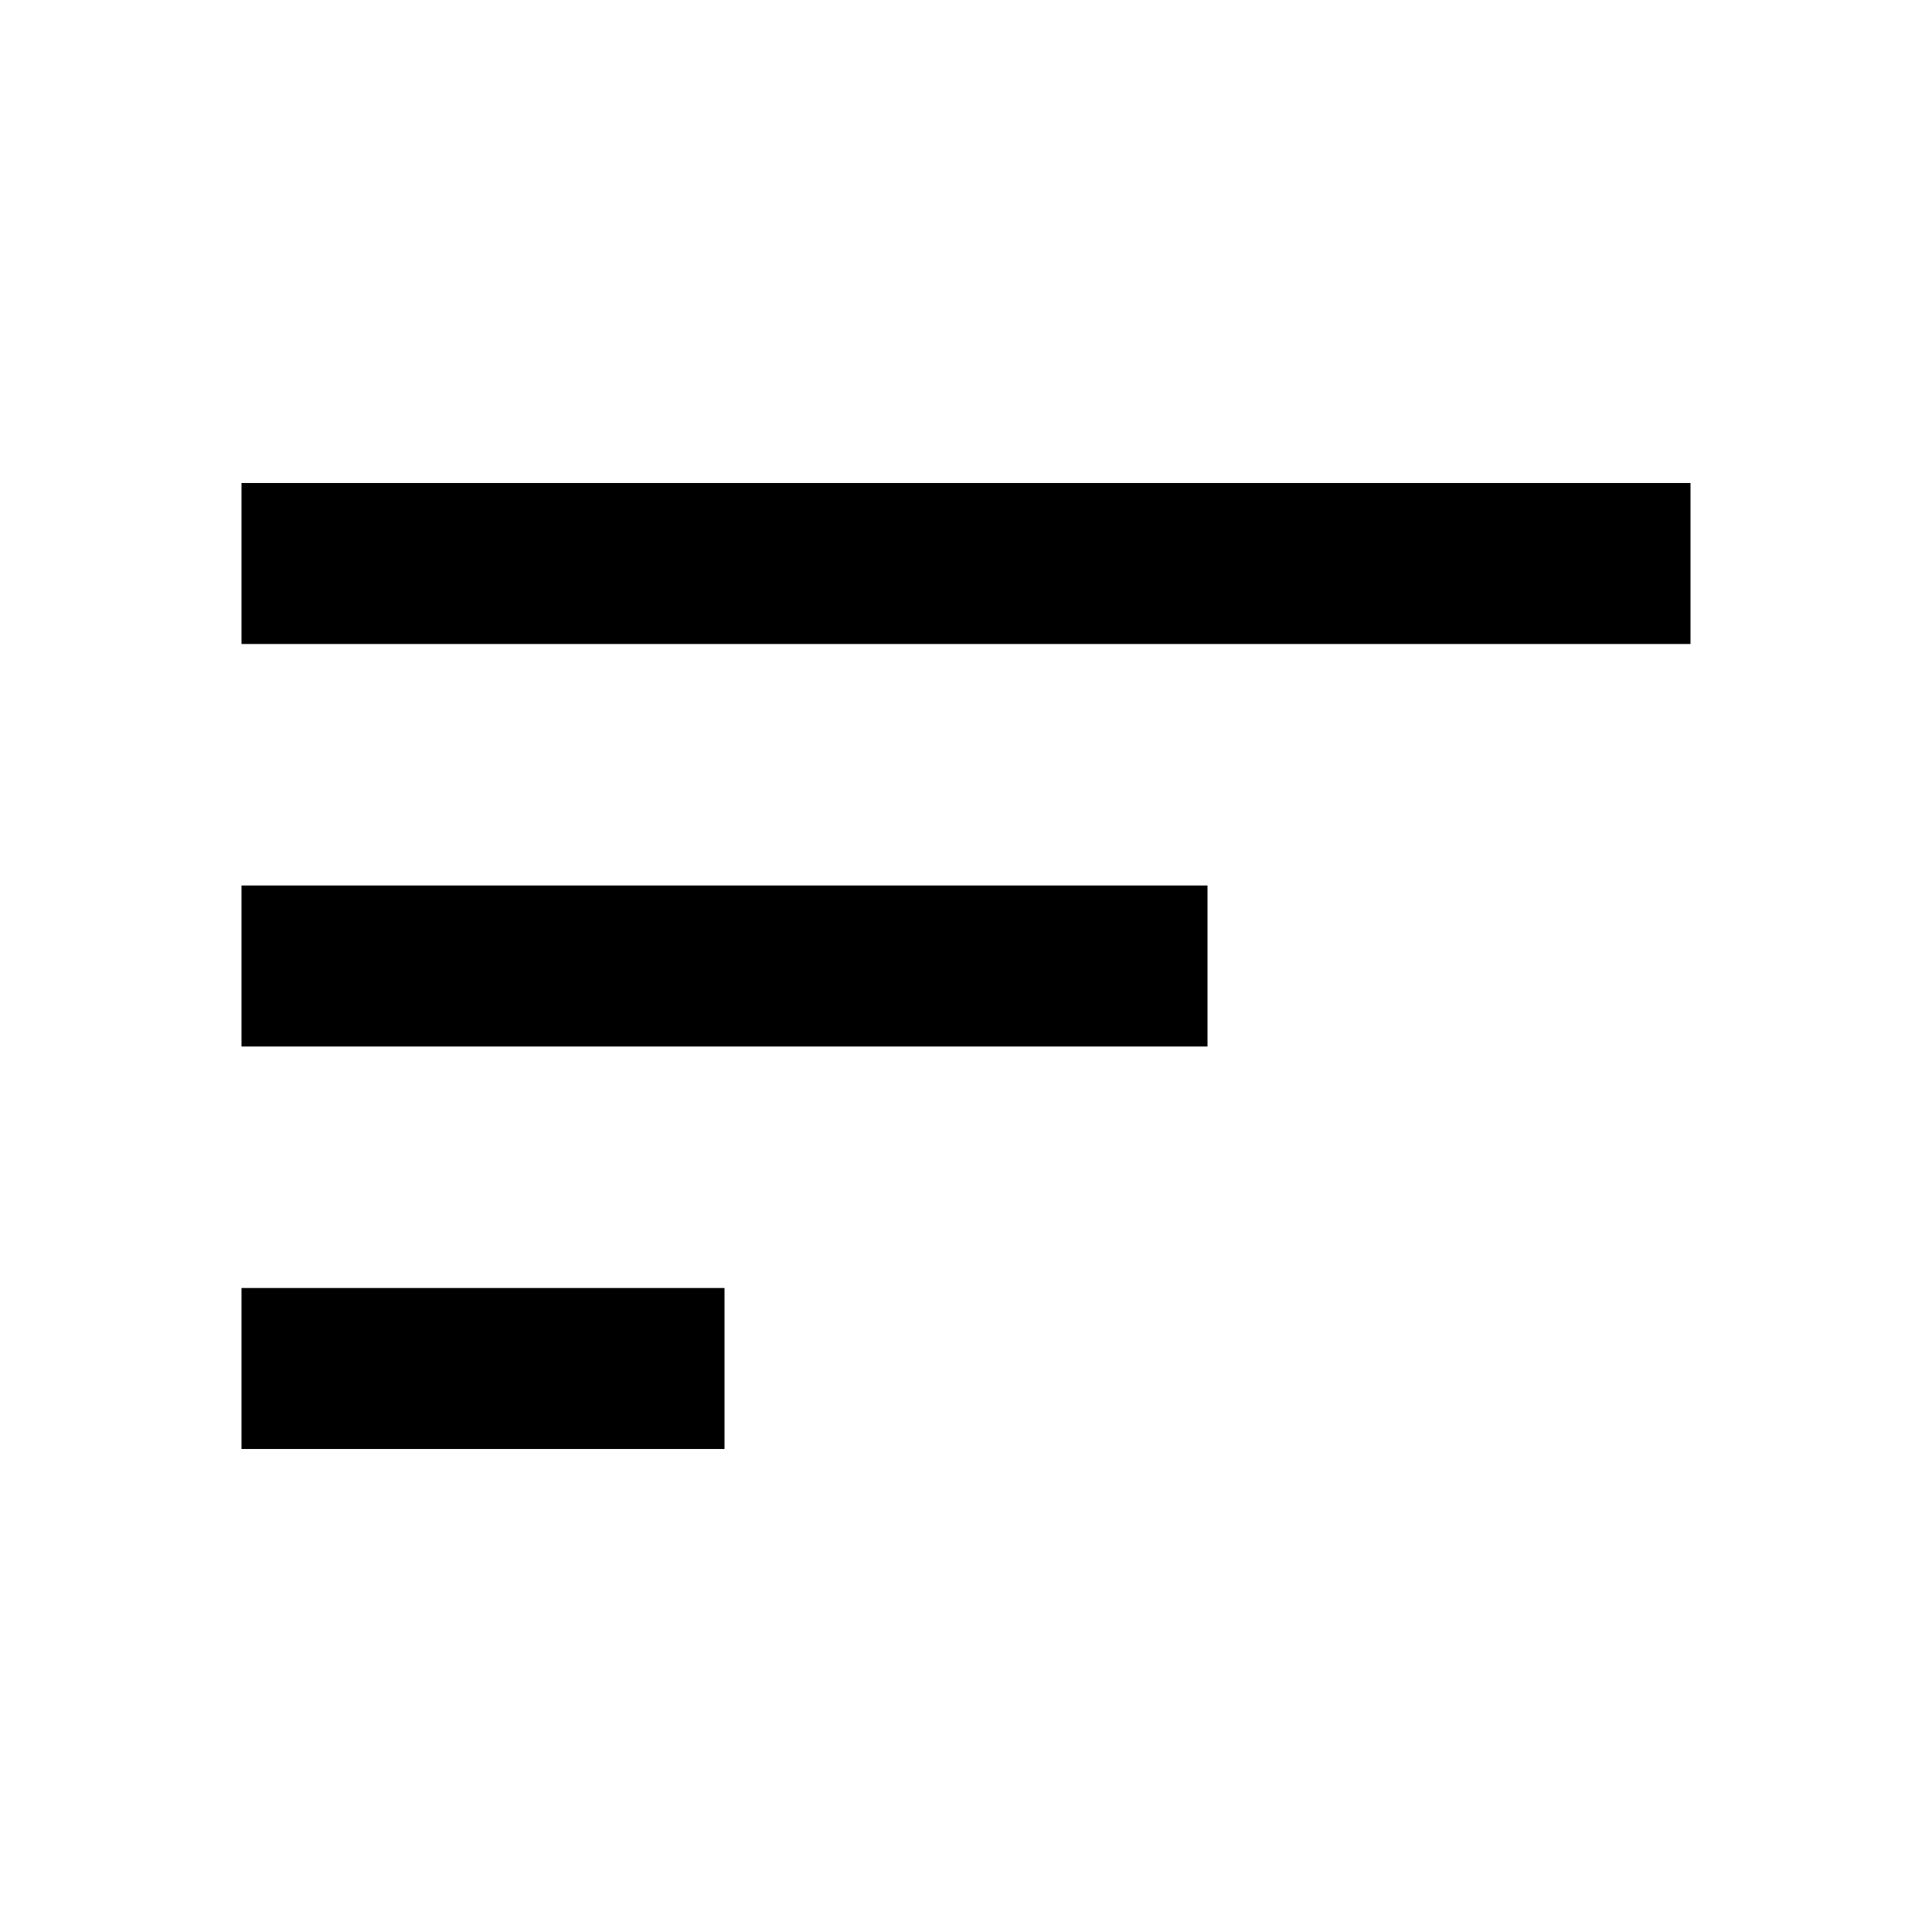
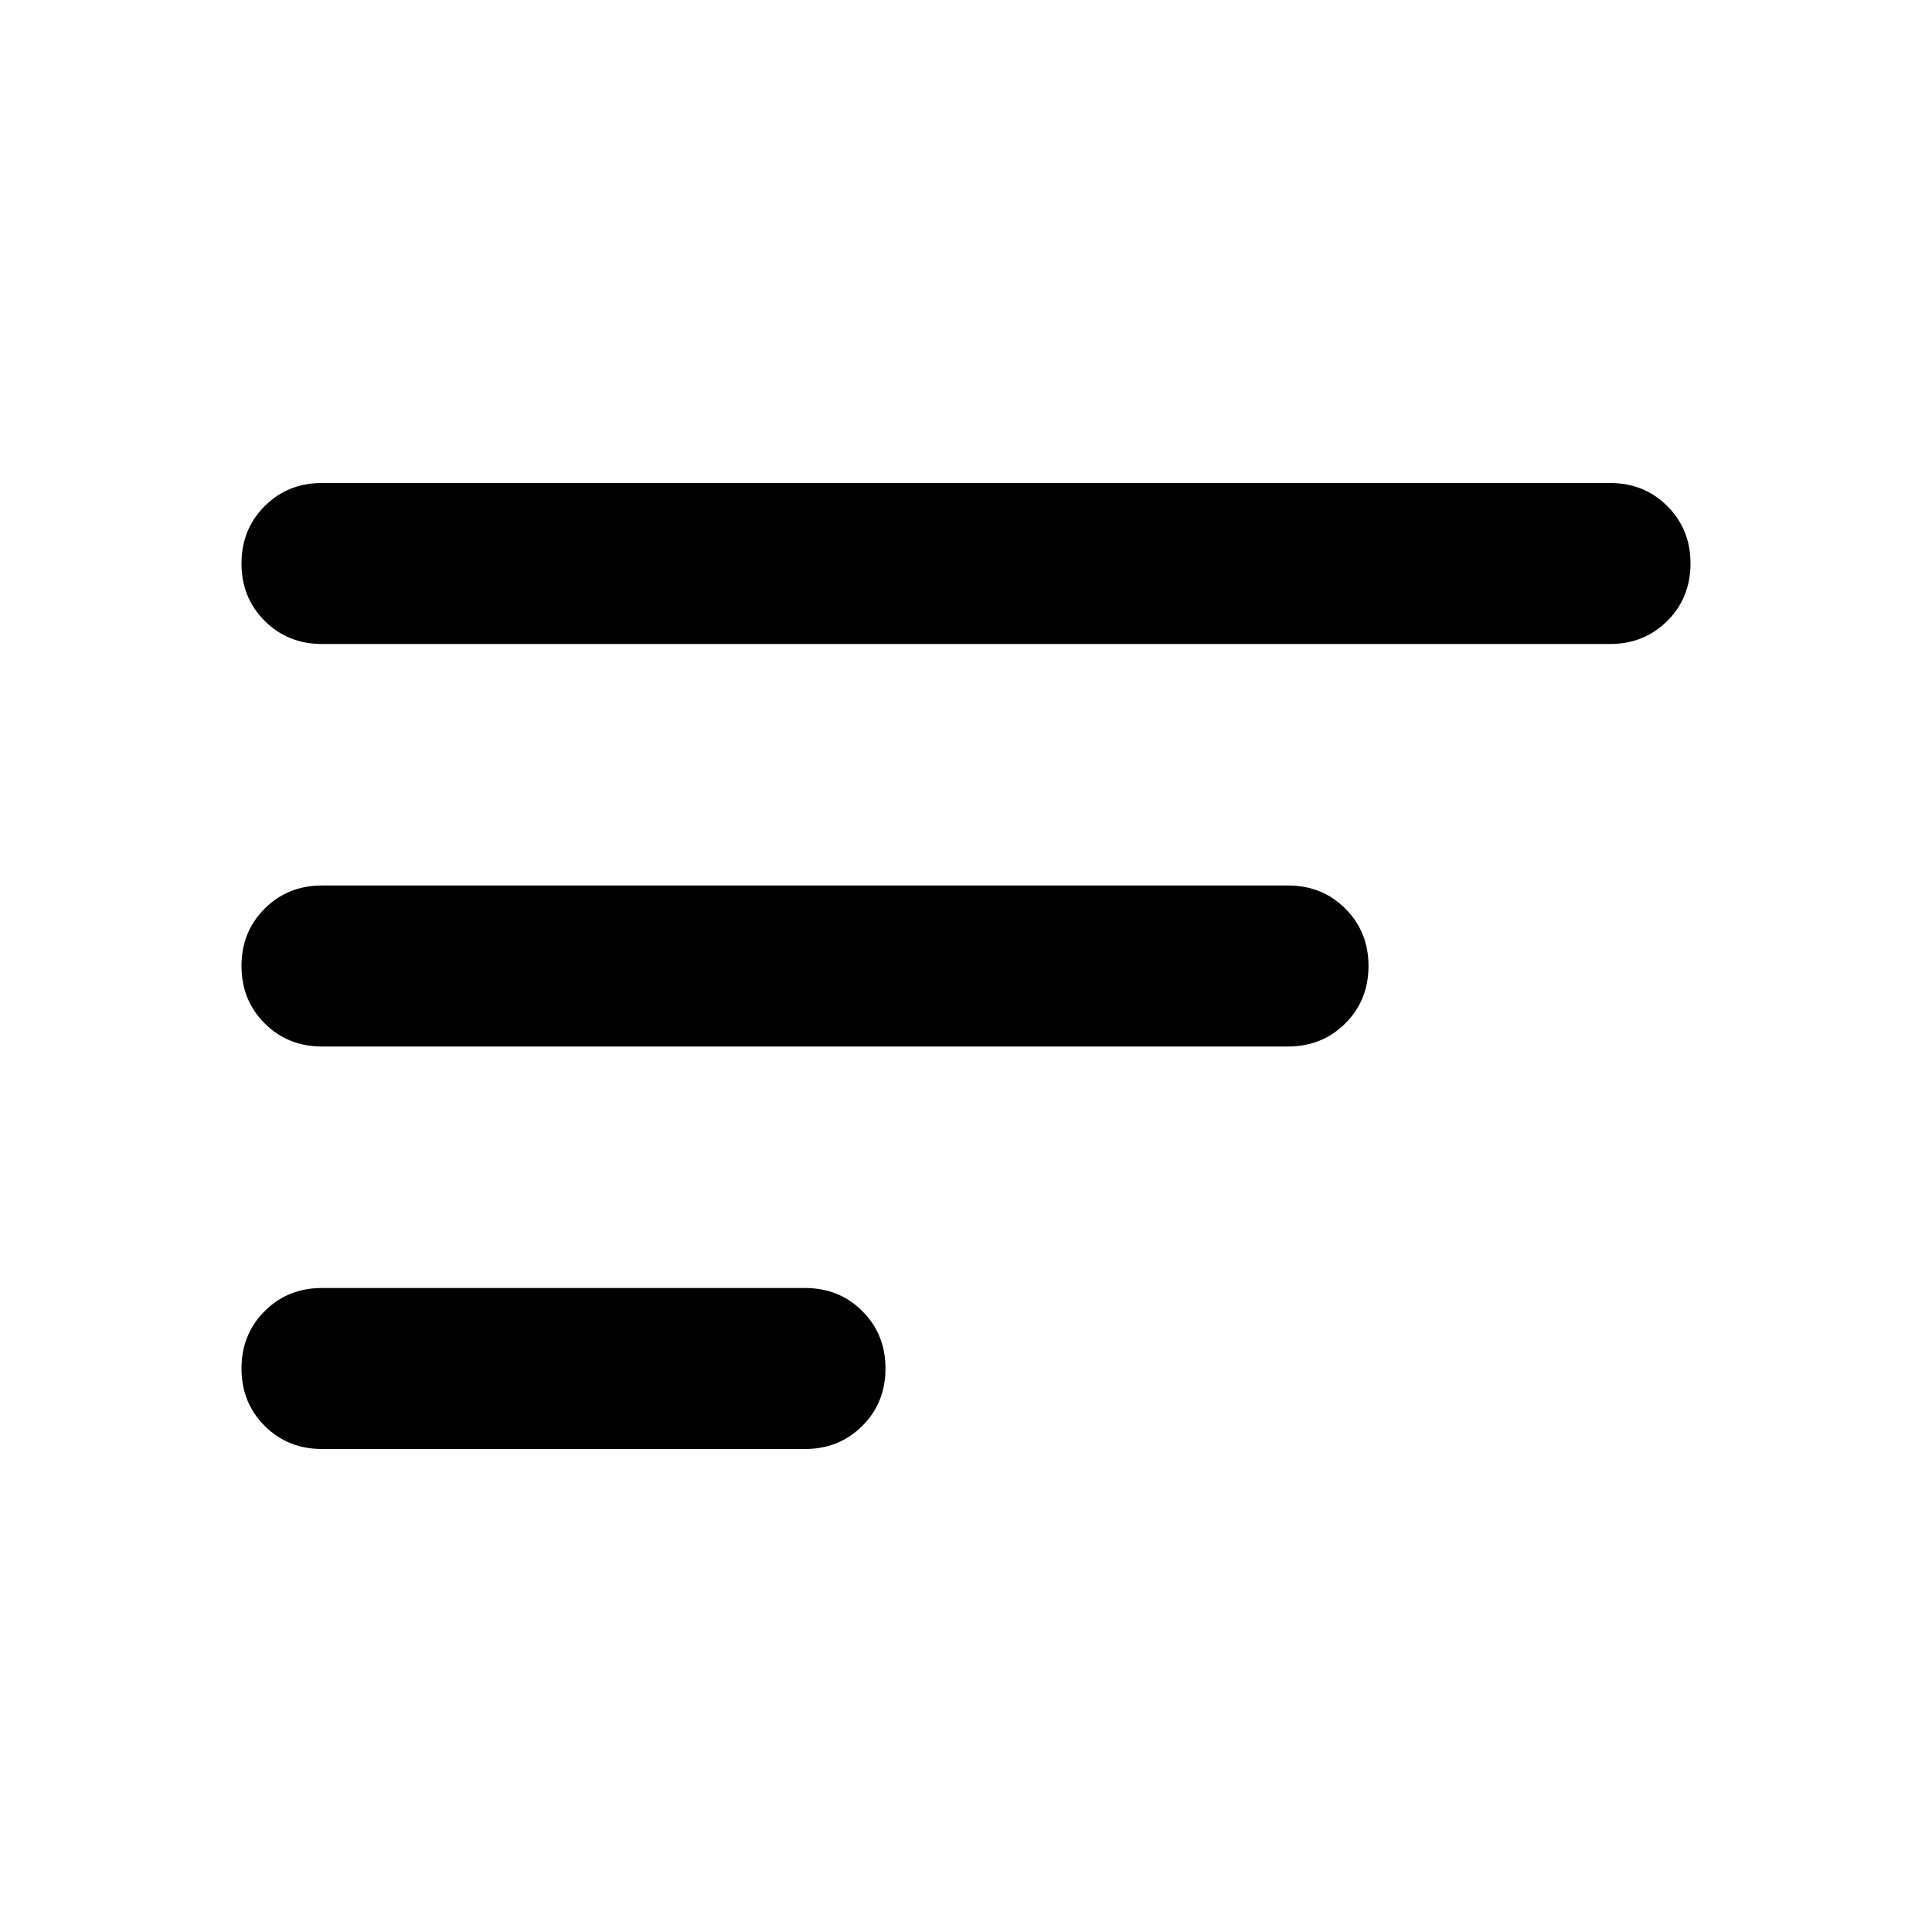
<svg xmlns="http://www.w3.org/2000/svg" height="24" viewBox="0 -960 960 960" width="24" fill="currentColor">
-   <path d="M120-240v-80h240v80H120Zm0-200v-80h480v80H120Zm0-200v-80h720v80H120Z" />
+   <path d="M160-240q-17 0-28.5-11.5T120-280q0-17 11.5-28.5T160-320h240q17 0 28.5 11.5T440-280q0 17-11.5 28.5T400-240H160Zm0-200q-17 0-28.5-11.5T120-480q0-17 11.5-28.5T160-520h480q17 0 28.5 11.5T680-480q0 17-11.5 28.5T640-440H160Zm0-200q-17 0-28.5-11.5T120-680q0-17 11.5-28.5T160-720h640q17 0 28.5 11.5T840-680q0 17-11.5 28.5T800-640H160Z" />
</svg>
